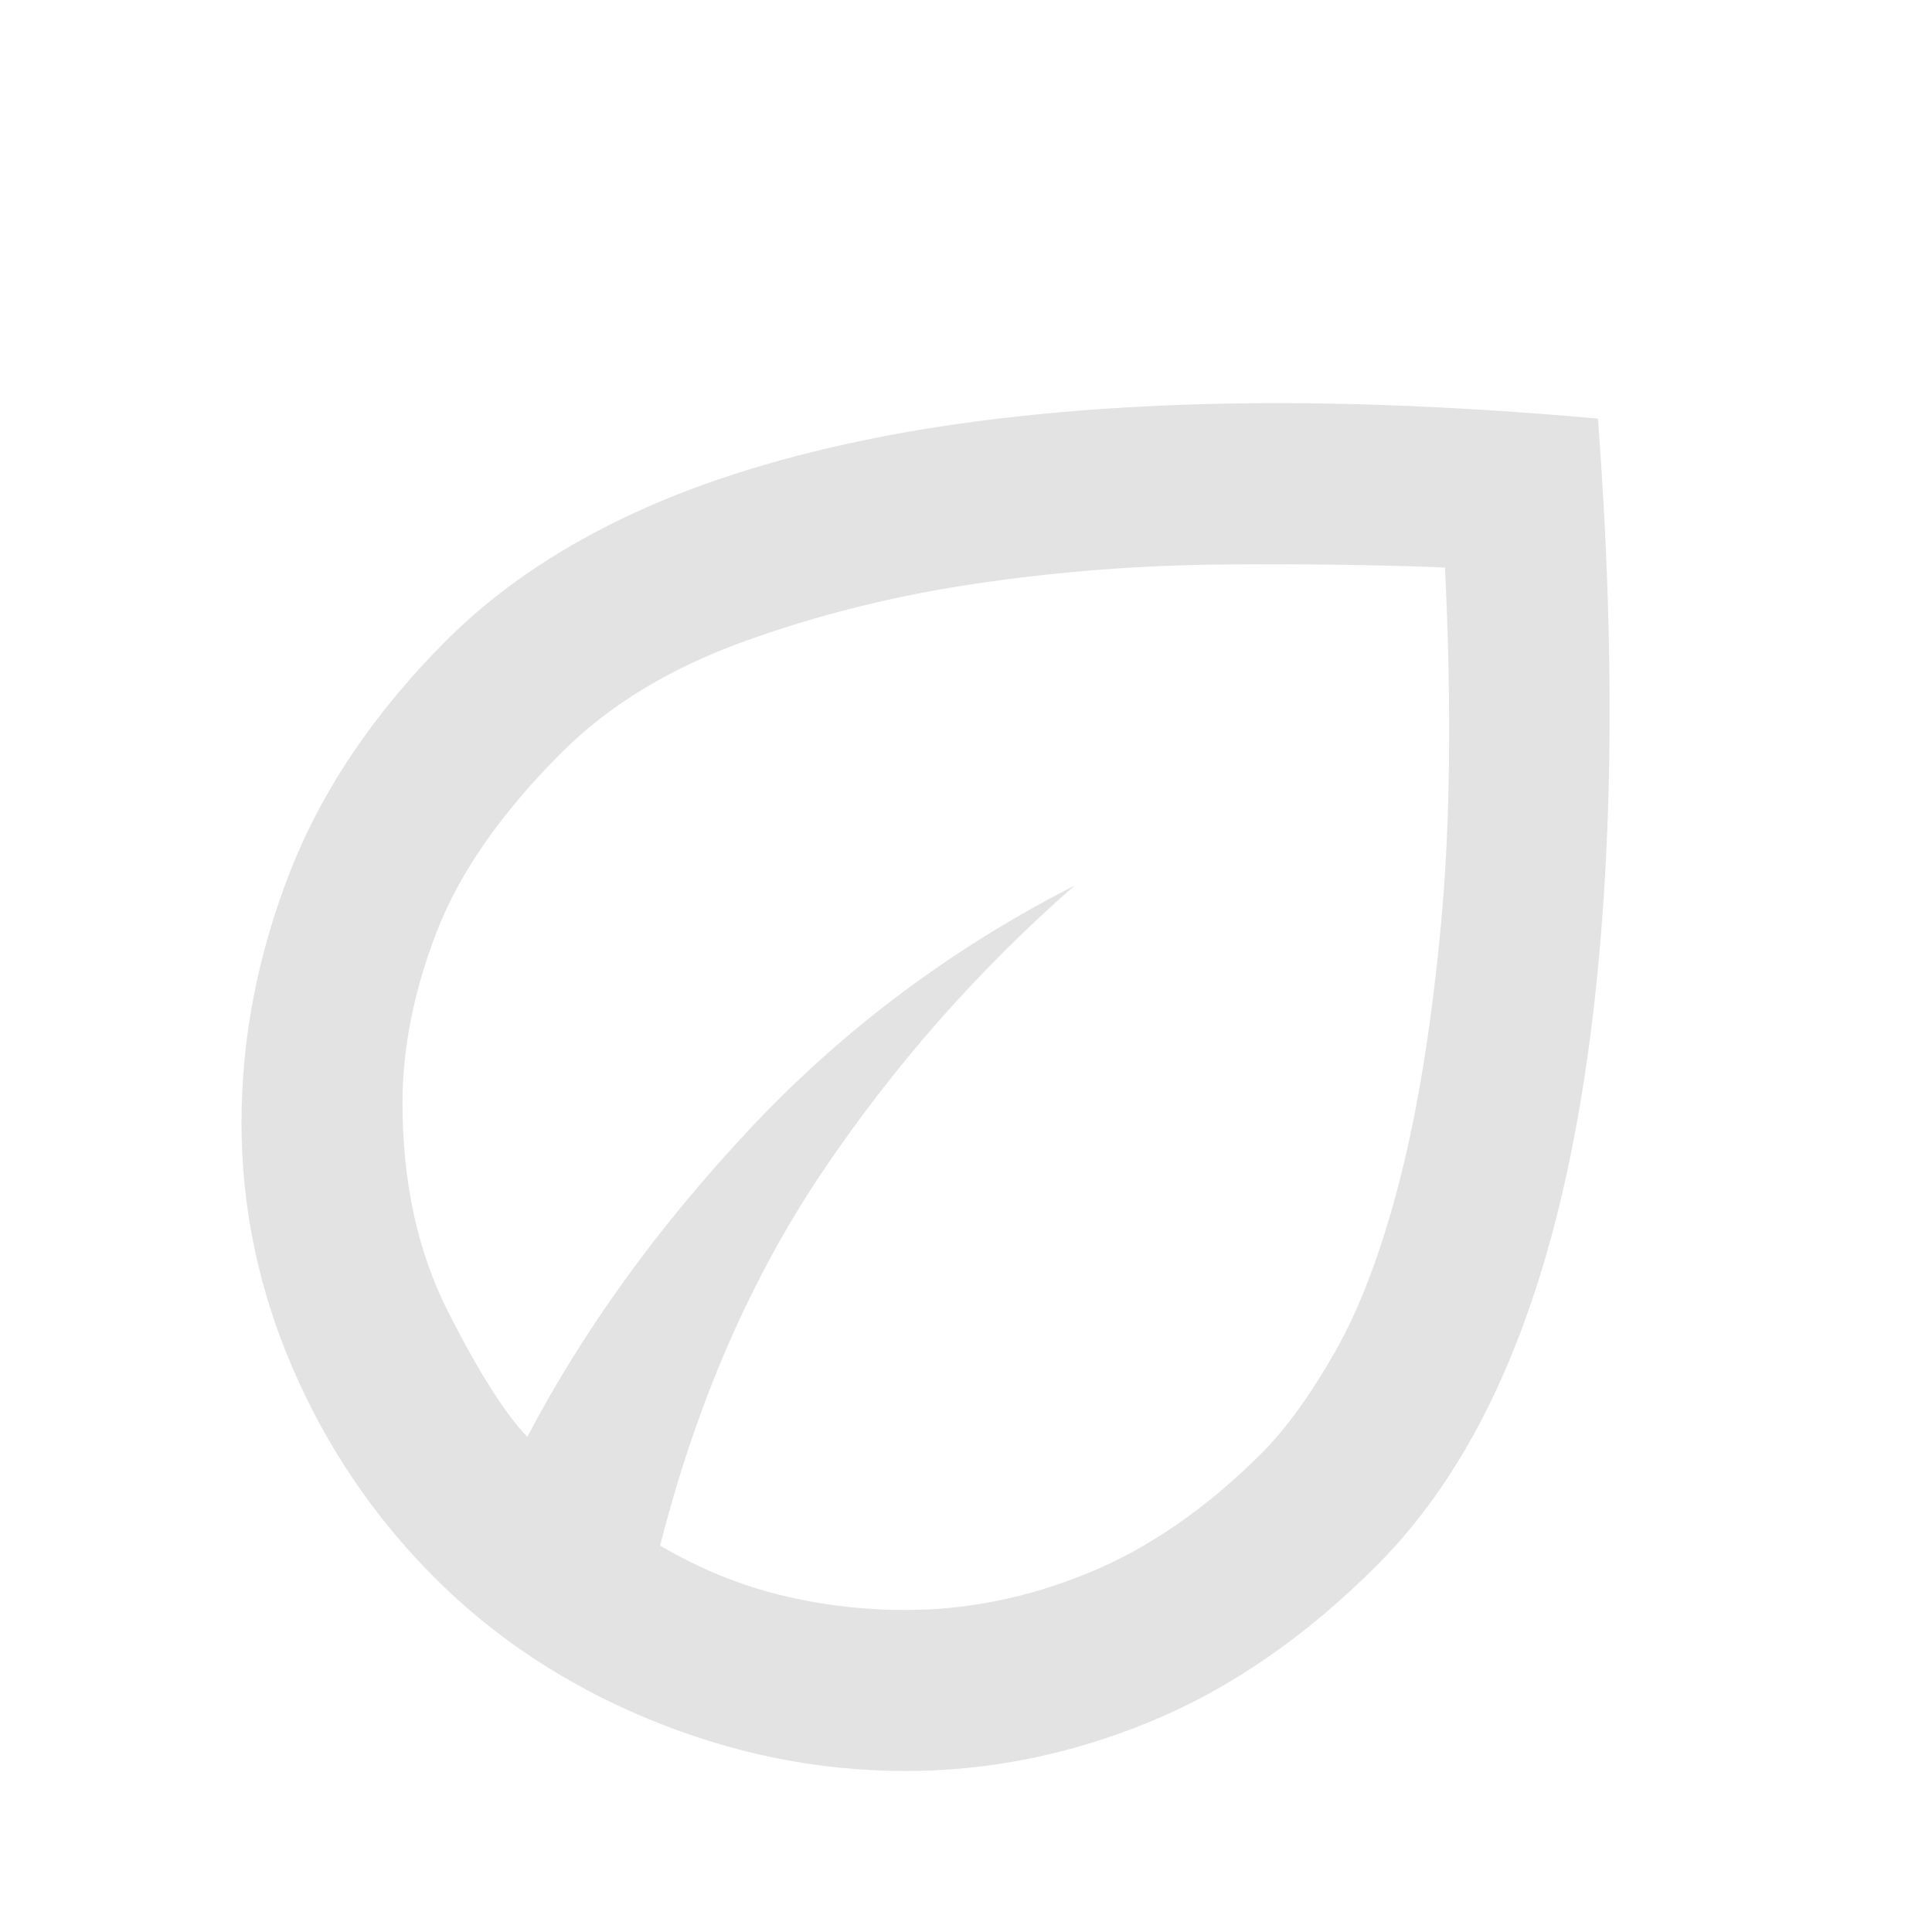
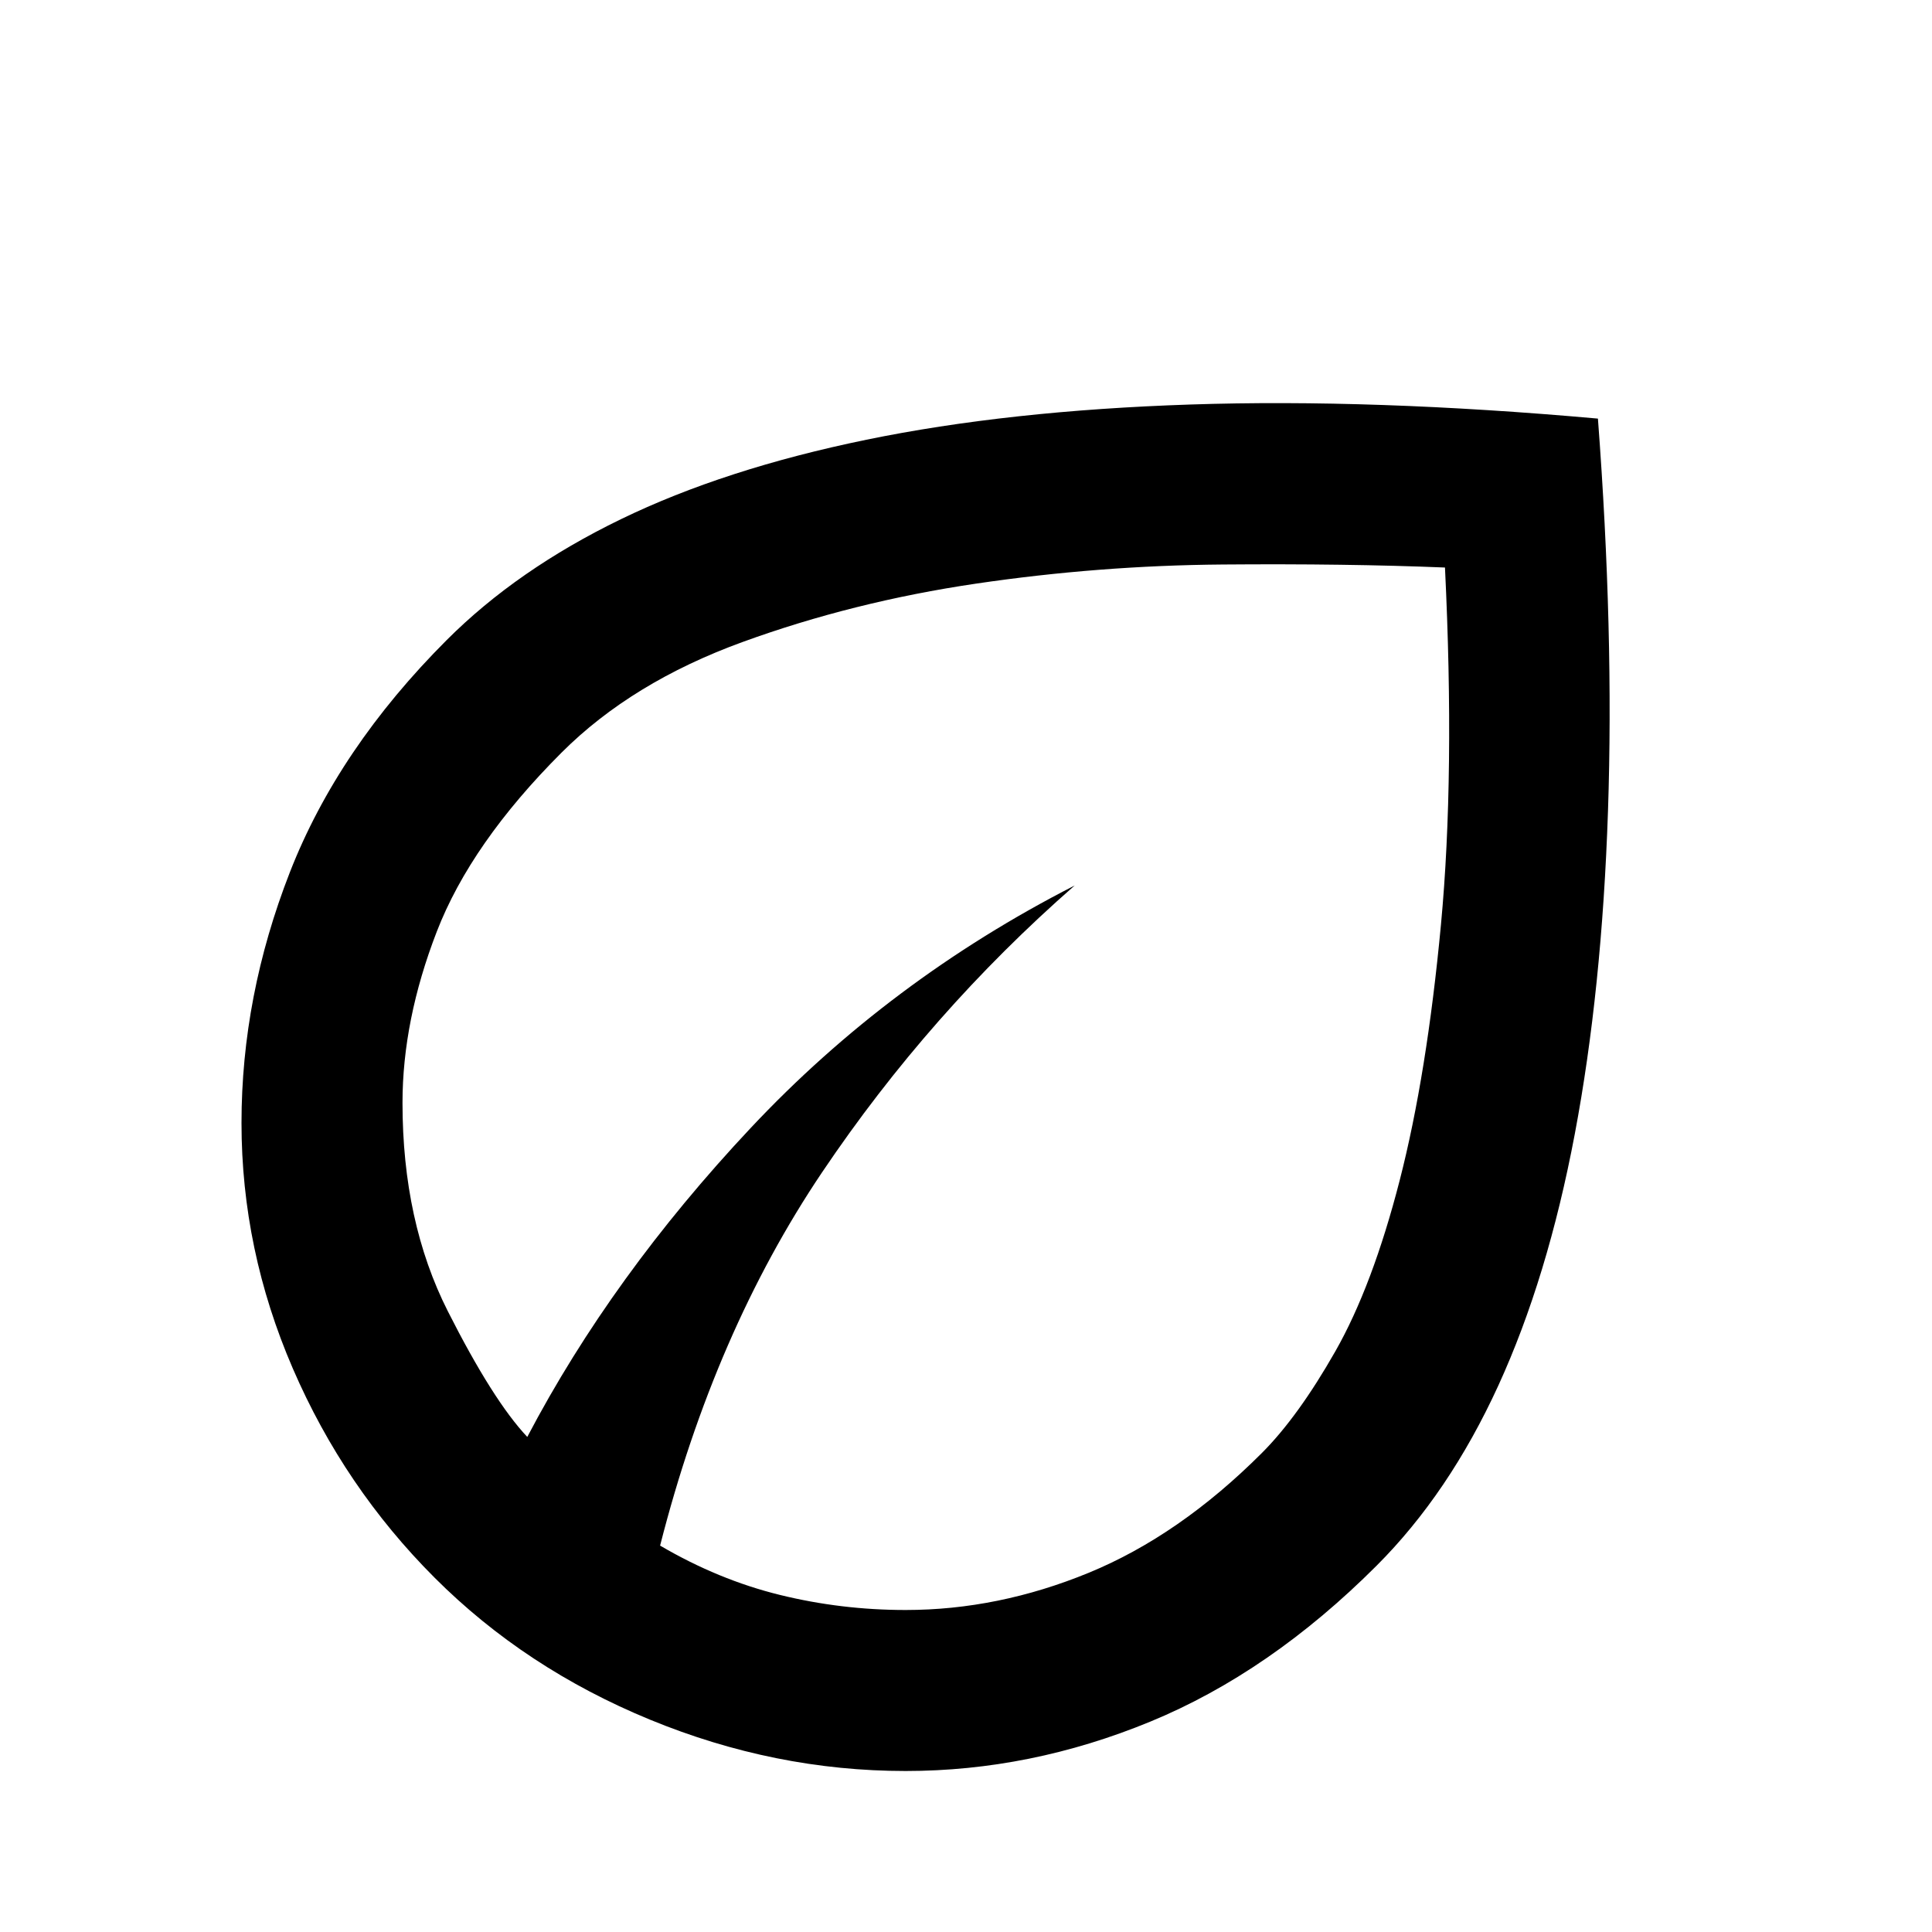
- <svg xmlns="http://www.w3.org/2000/svg" height="24px" viewBox="0 -960 960 960" width="24px" fill="#e3e3e3">
+ <svg xmlns="http://www.w3.org/2000/svg" viewBox="0 -960 960 960">
  <path d="M216-176q-45-45-70.5-104T120-402q0-63 24-124.5T222-642q35-35 86.5-60t122-39.5Q501-756 591.5-759t202.5 7q8 106 5 195t-16.5 160.5q-13.5 71.5-38 125T684-182q-53 53-112.5 77.5T450-80q-65 0-127-25.5T216-176Zm112-16q29 17 59.5 24.5T450-160q46 0 91-18.5t86-59.5q18-18 36.5-50.5t32-85Q709-426 716-500.5t2-177.5q-49-2-110.5-1.5T485-670q-61 9-116 29t-90 55q-45 45-62 89t-17 85q0 59 22.5 103.5T262-246q42-80 111-153.5T534-520q-72 63-125.5 142.5T328-192Zm0 0Zm0 0Z" />
</svg>
